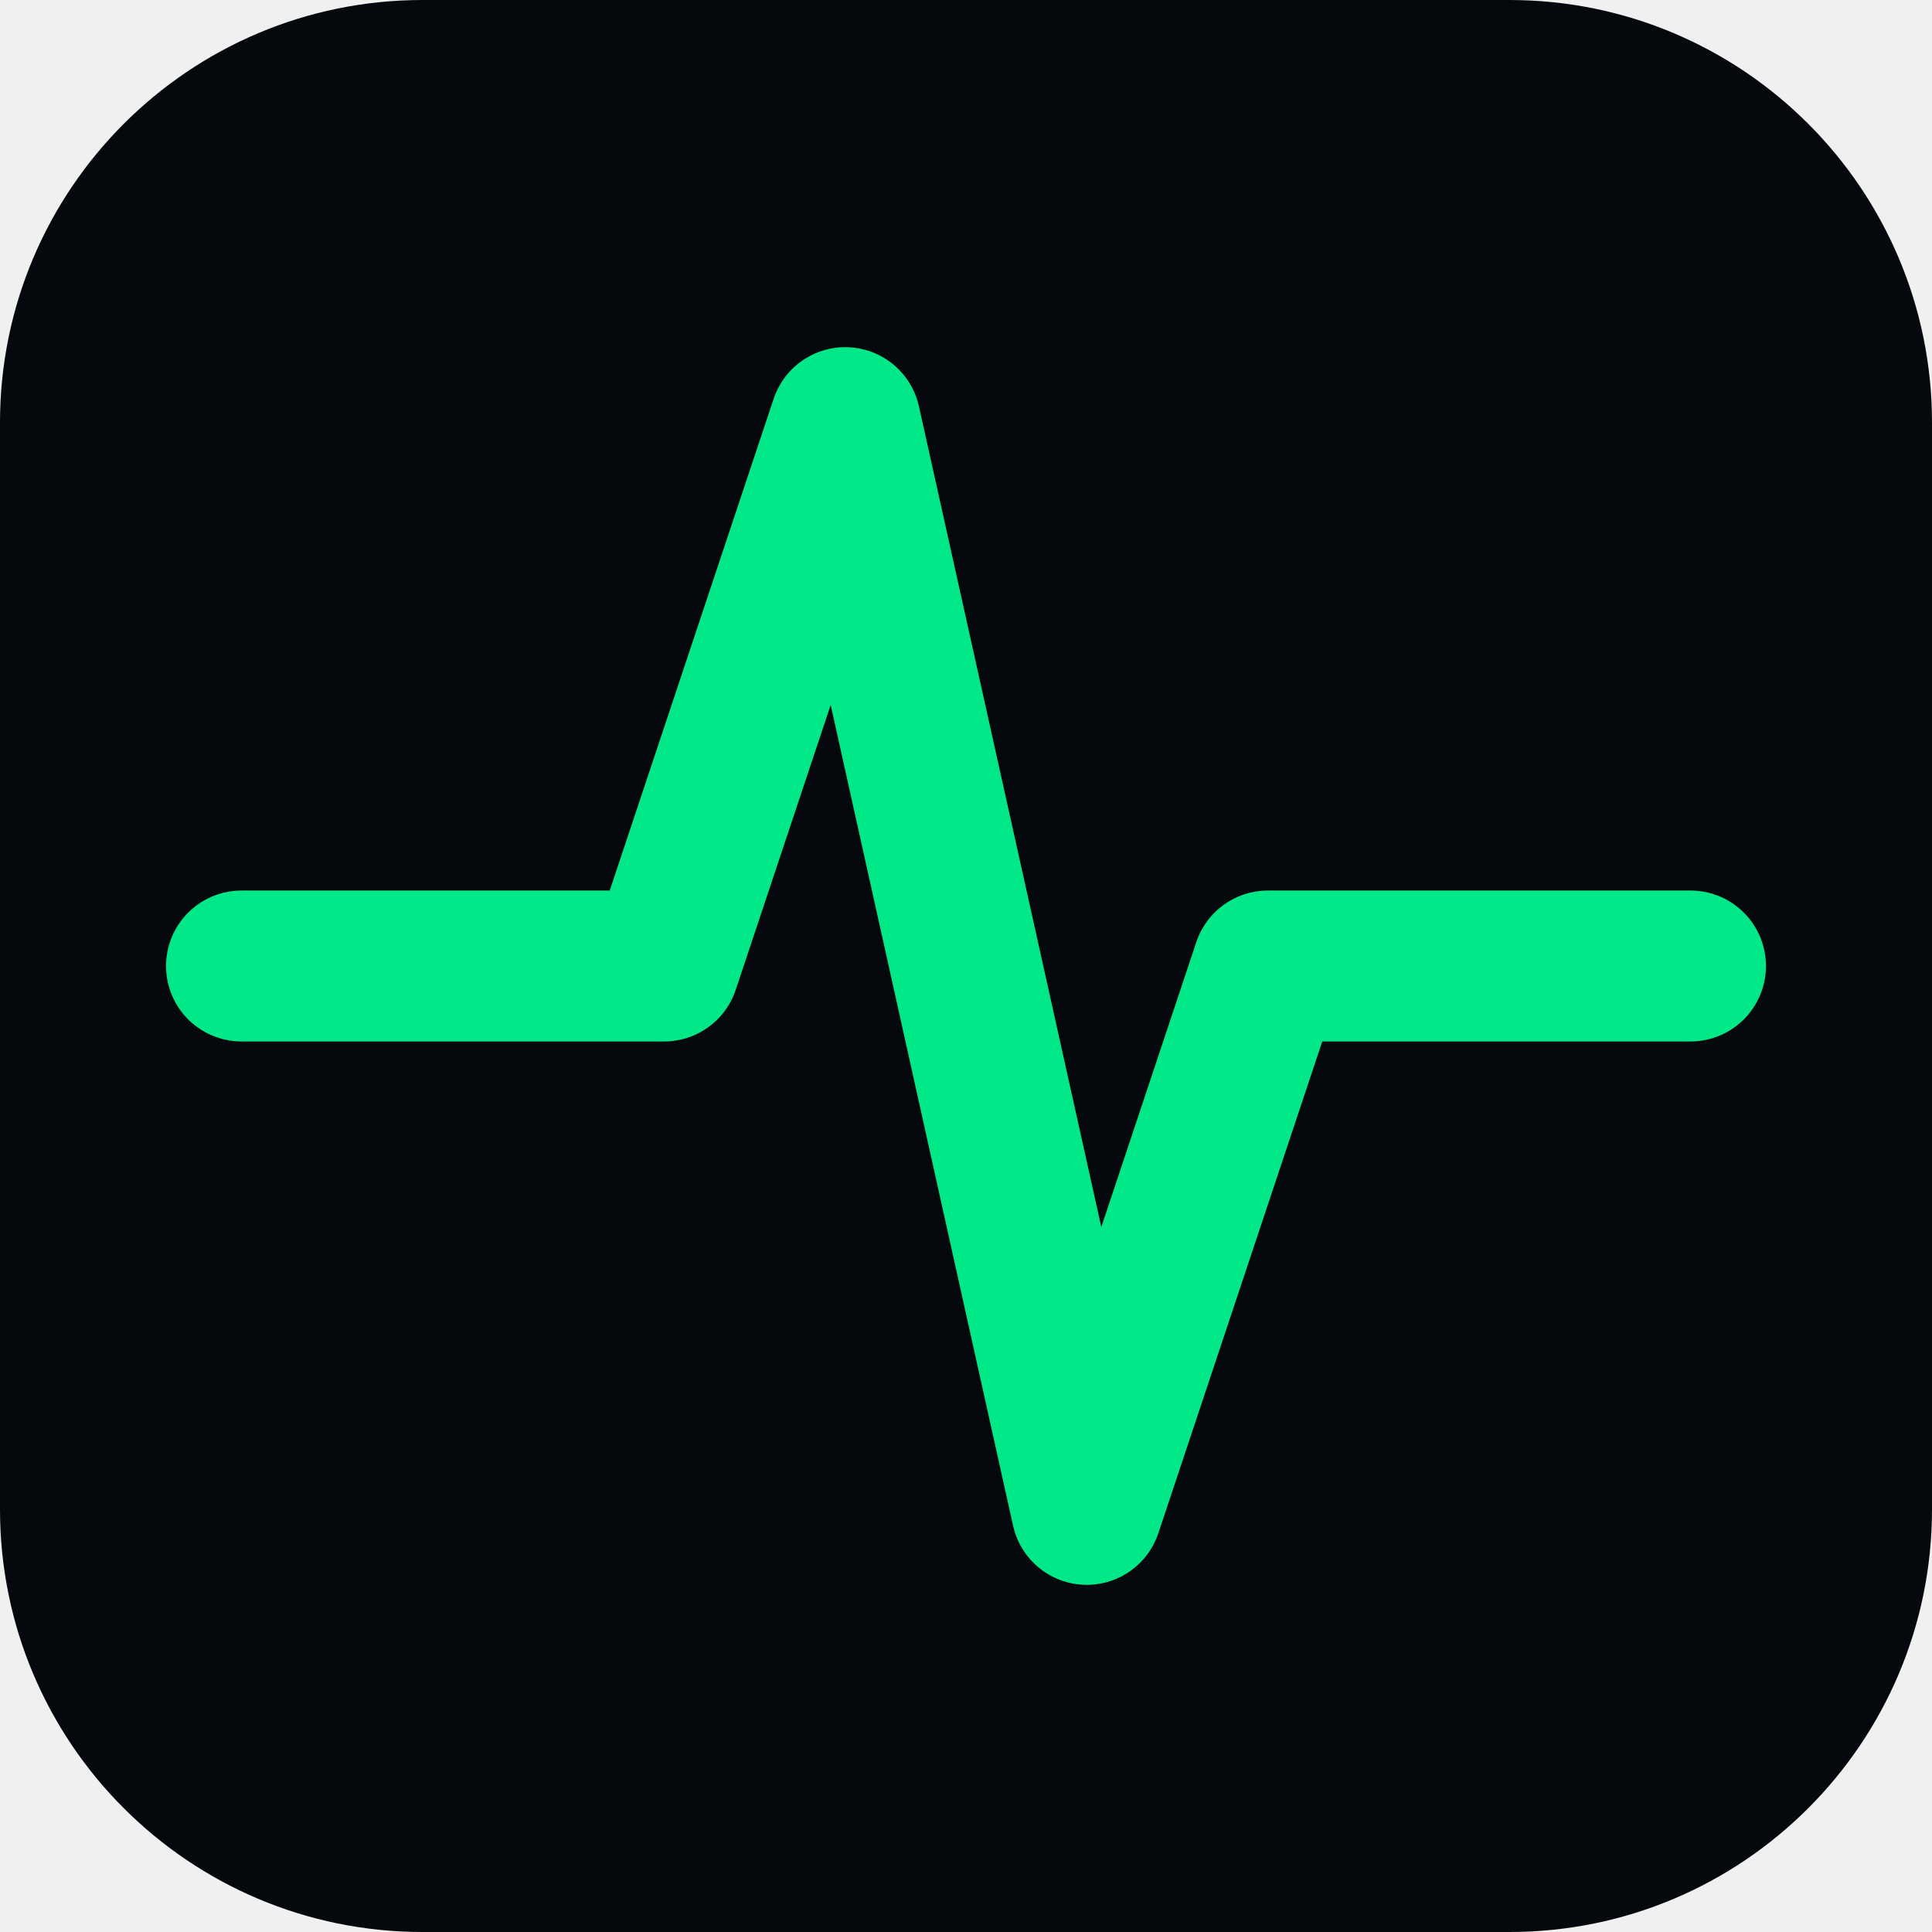
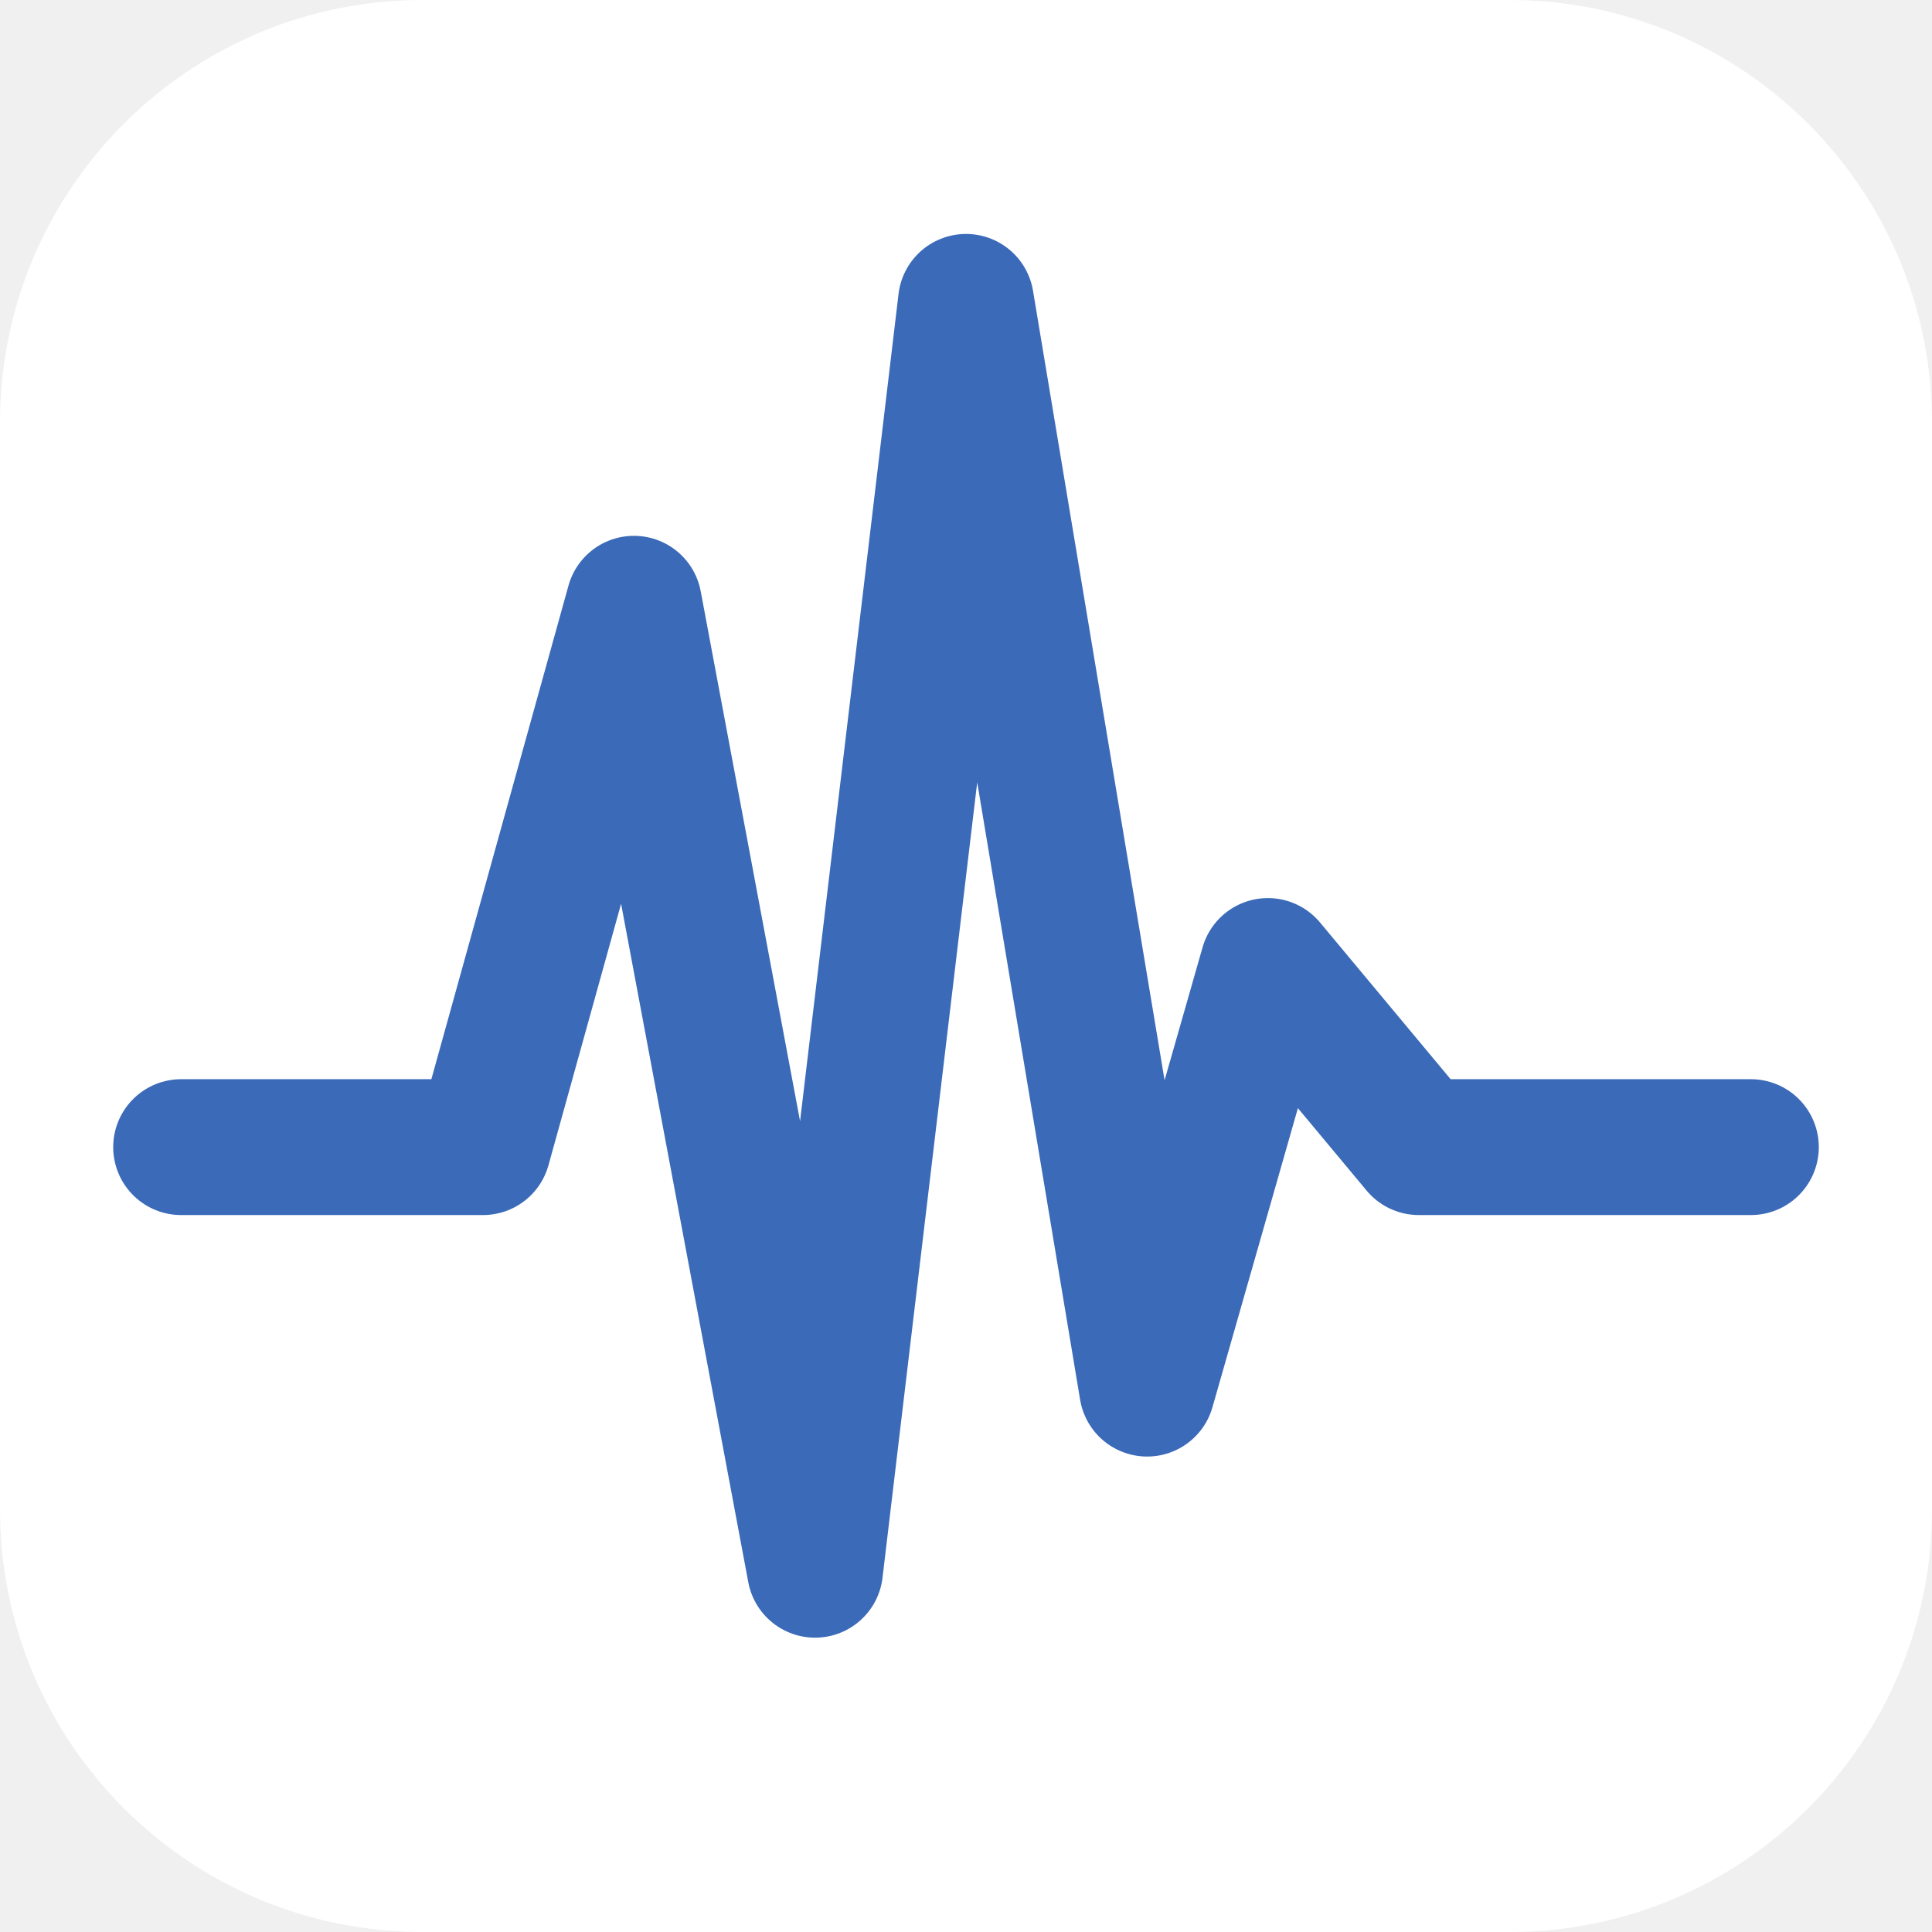
<svg xmlns="http://www.w3.org/2000/svg" viewBox="0 0 64 64">
-   <rect width="64" height="64" rx="14" fill="#05080d" />
-   <polyline points="8,32 22,32 28,14 36,50 42,32 56,32" fill="none" stroke="#00e887" stroke-width="5" stroke-linecap="round" stroke-linejoin="round" />
+   <rect width="64" height="64" rx="14" fill="#ffffff" />
+   <polyline points="6,38 16,38 21,20 27,52 32,10 38,46 42,32 47,38 58,38" fill="none" stroke="#3a6ab8" stroke-width="4.5" stroke-linecap="round" stroke-linejoin="round" />
</svg>
